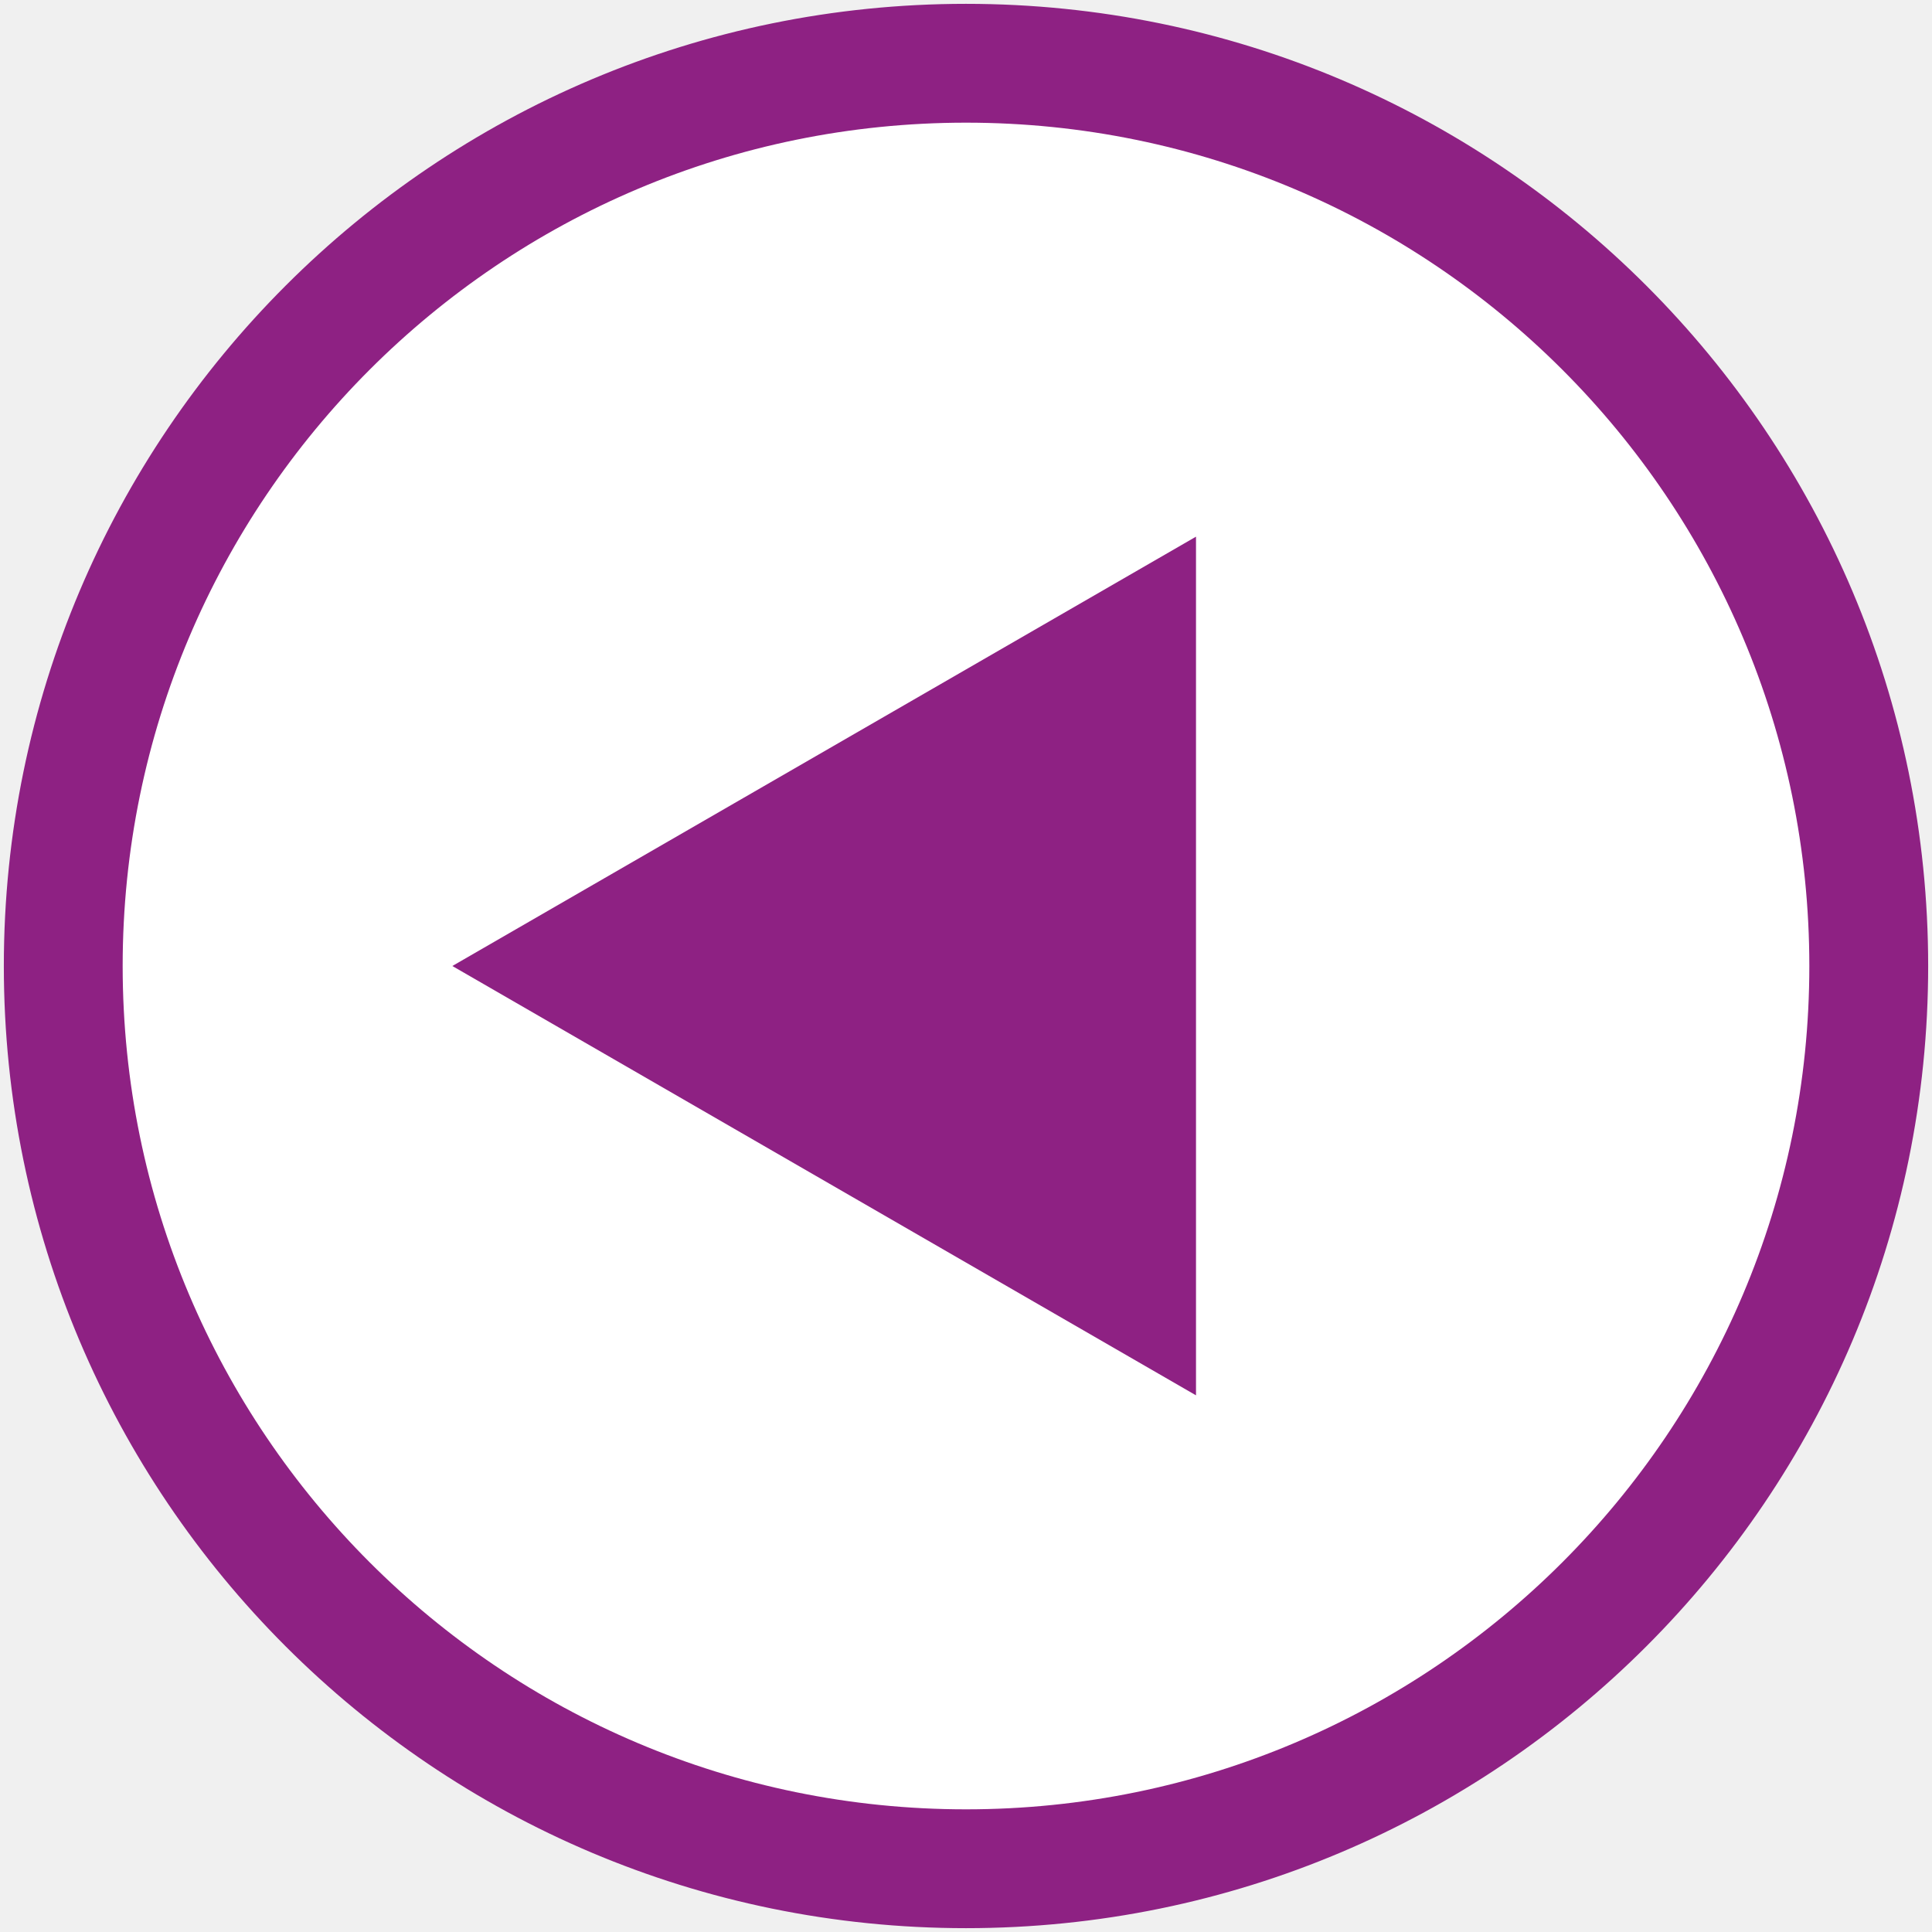
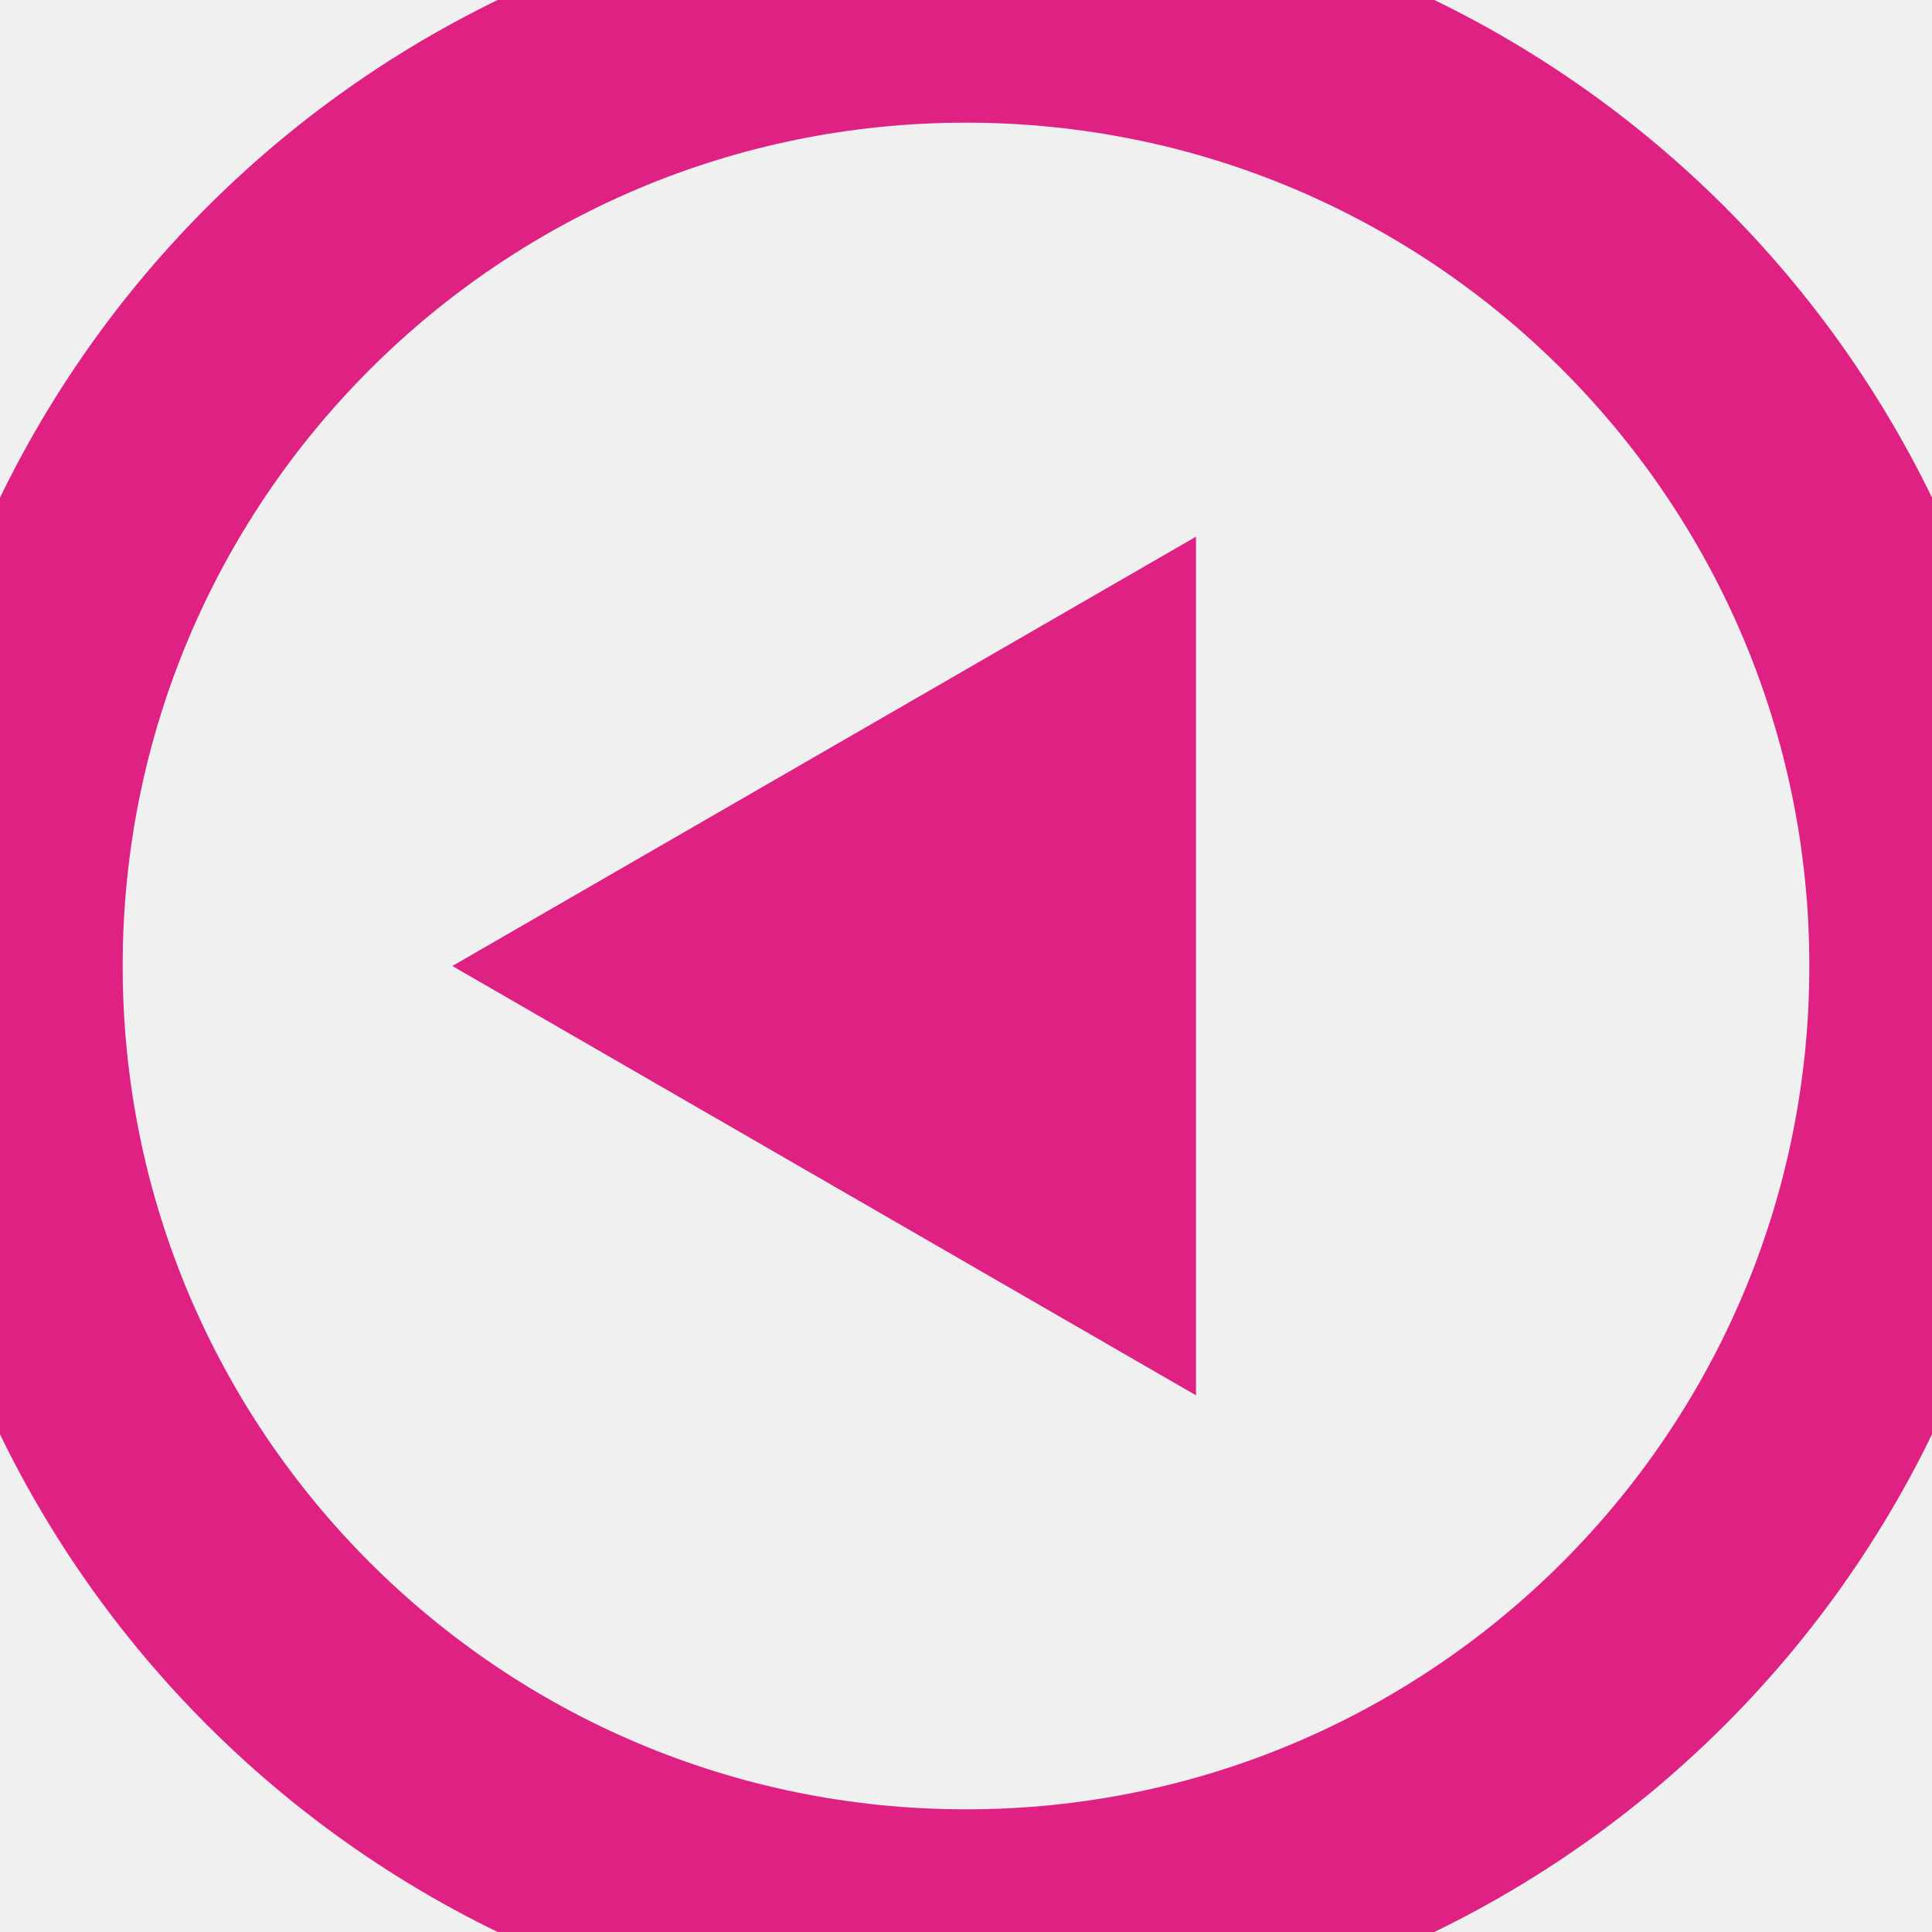
<svg xmlns="http://www.w3.org/2000/svg" width="252px" height="252px" viewBox="0 0 252 252" version="1.1">
  <defs />
  <g id="Page-1" stroke="none" stroke-width="1" fill="none" fill-rule="evenodd">
    <g id="Next" transform="translate(126, 126) rotate(180) translate(-126, -126) translate(1, 1)">
-       <g stroke-width="1" id="Oval" stroke="#8e2183" fill="#8e2183">
+       <g stroke-width="30" id="Oval" stroke="#DE2183" fill="#DE2183" fill-opacity="0">
        <circle cx="125" cy="125" r="125" />
      </g>
-       <circle id="Oval" fill="#FFFFFF" cx="125" cy="125" r="110" />
-       <polygon id="Triangle" fill="#8e2183" transform="translate(143.5, 125) rotate(90) translate(-143.5, -125) " points="143.5 76.5 199.5 173.5 87.5 173.5" />
+       <circle id="Oval" fill="#FFFFFF" fill-opacity="0" cx="125" cy="125" r="110" />
+       <polygon id="Triangle" fill="#DE2183" transform="translate(143.5, 125) rotate(90) translate(-143.5, -125) " points="143.5 76.5 199.5 173.5 87.5 173.5" />
    </g>
  </g>
</svg>
